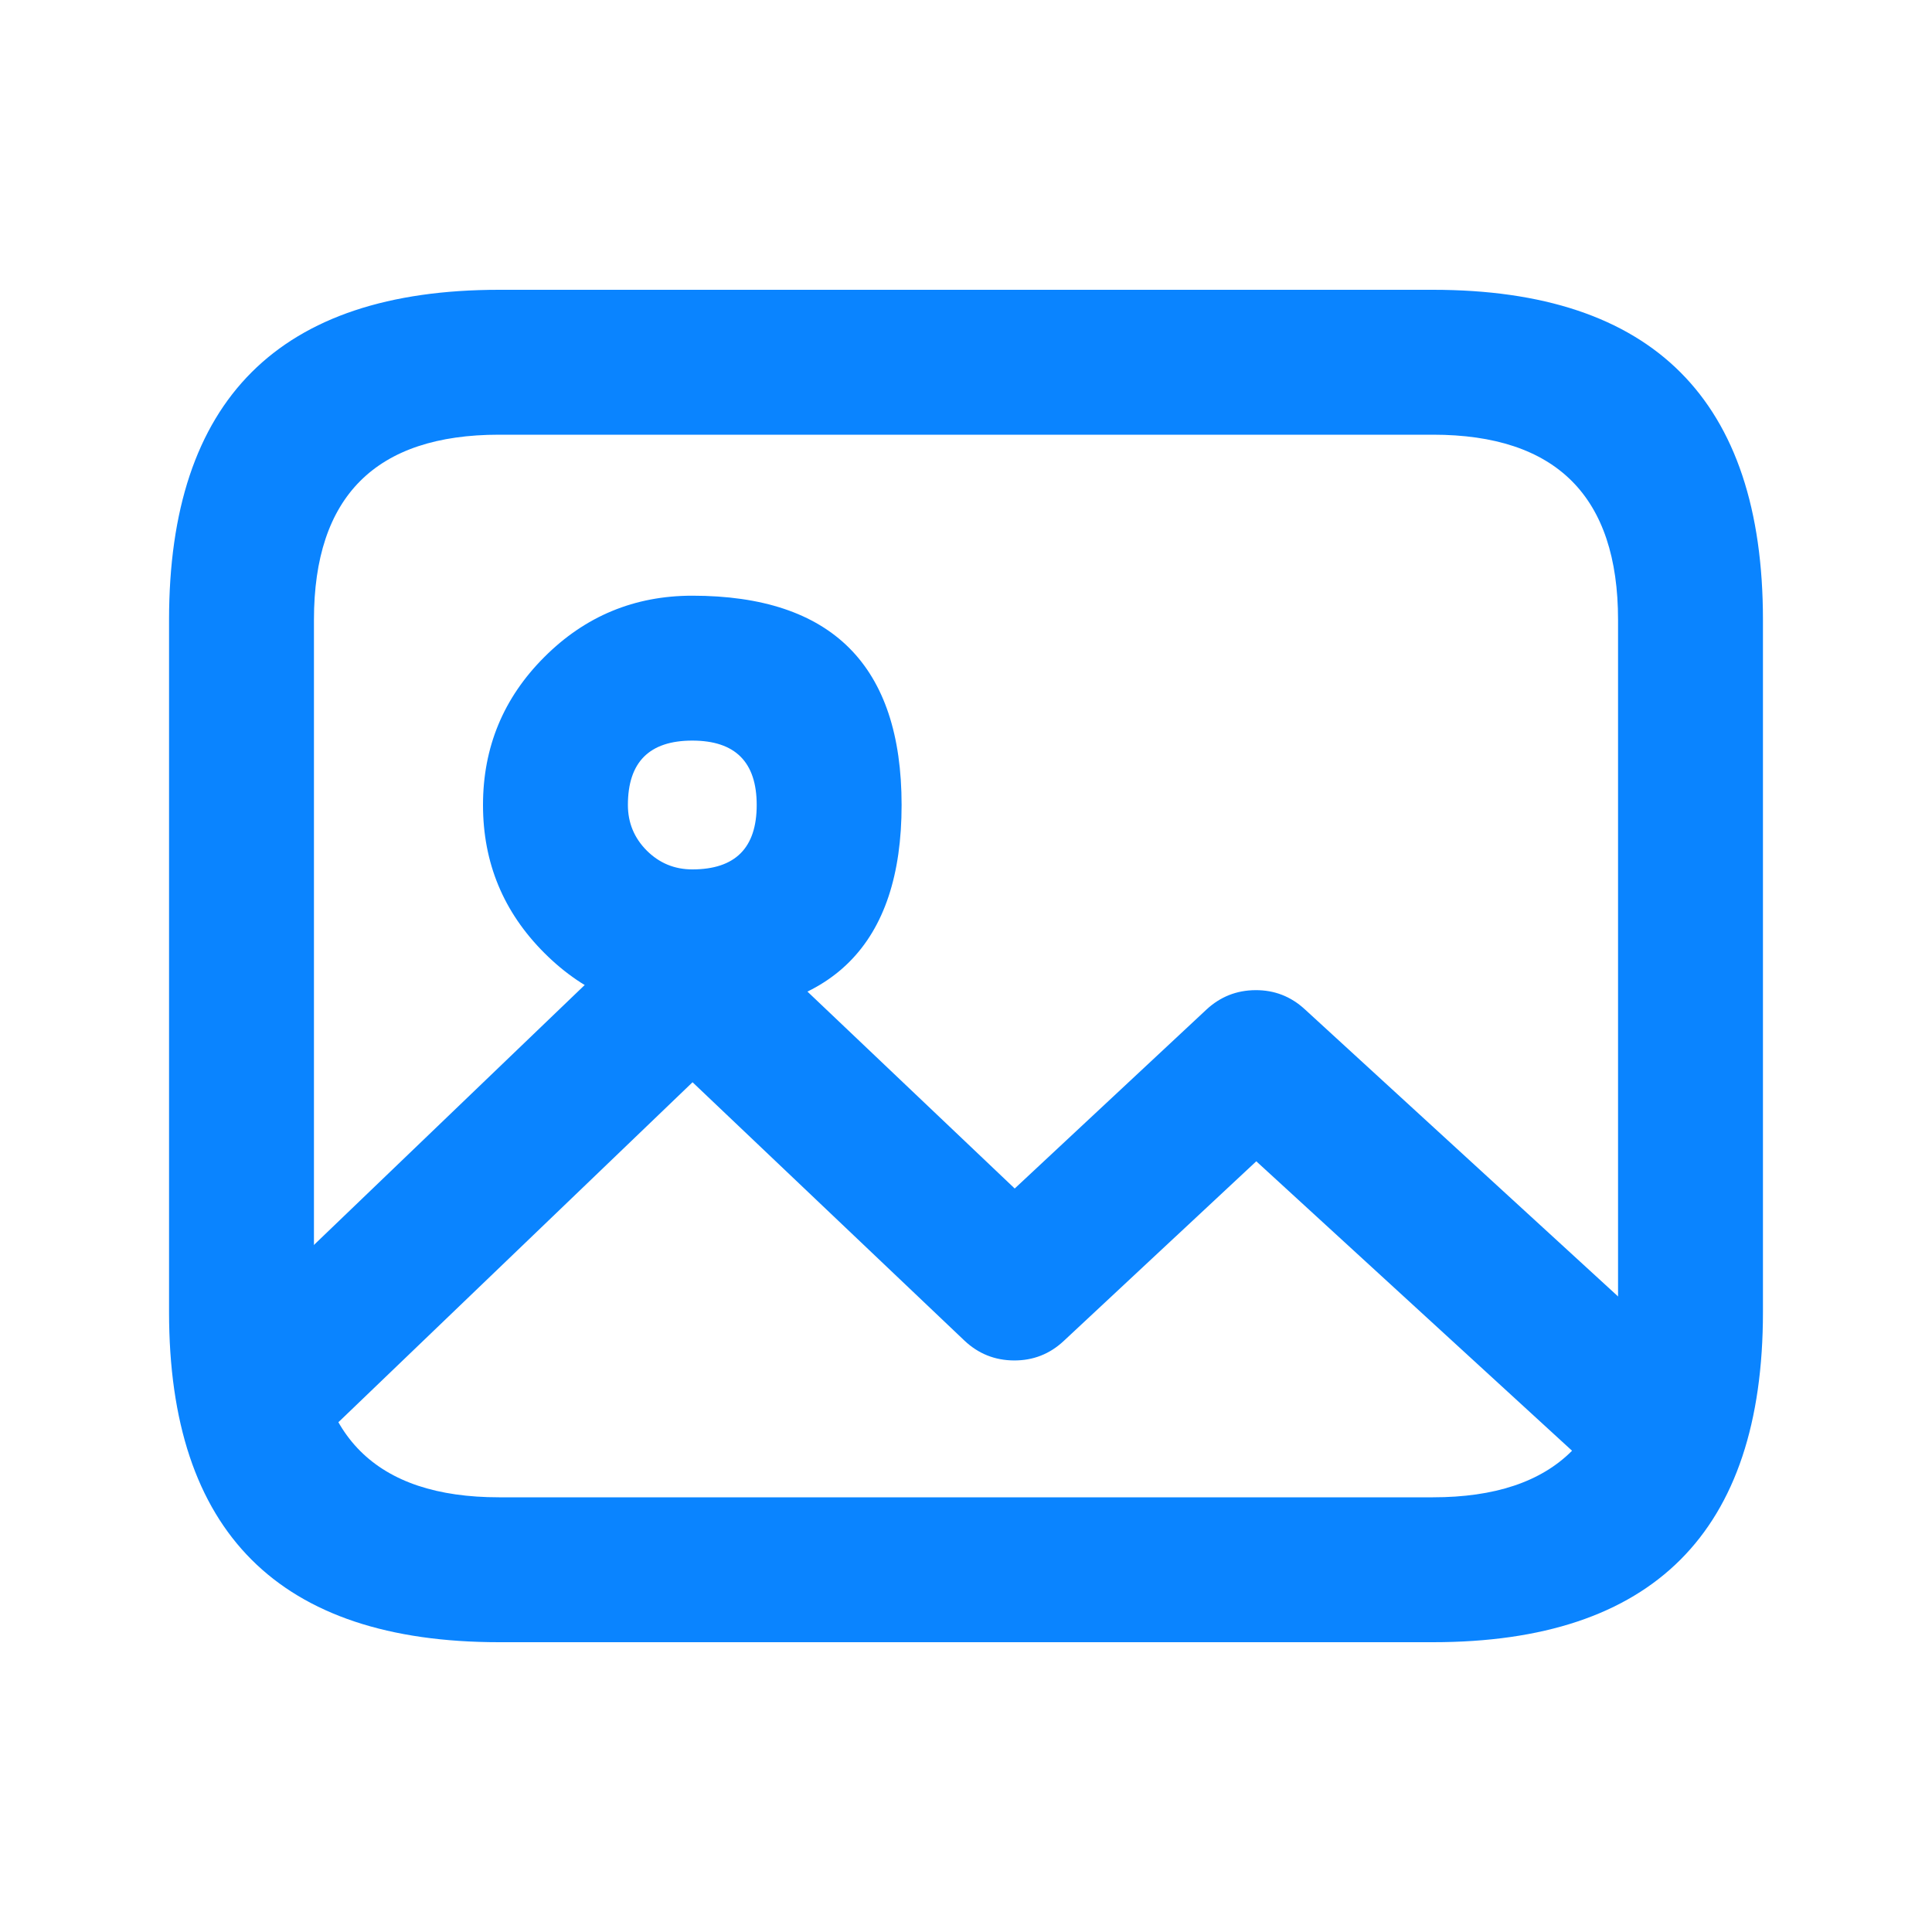
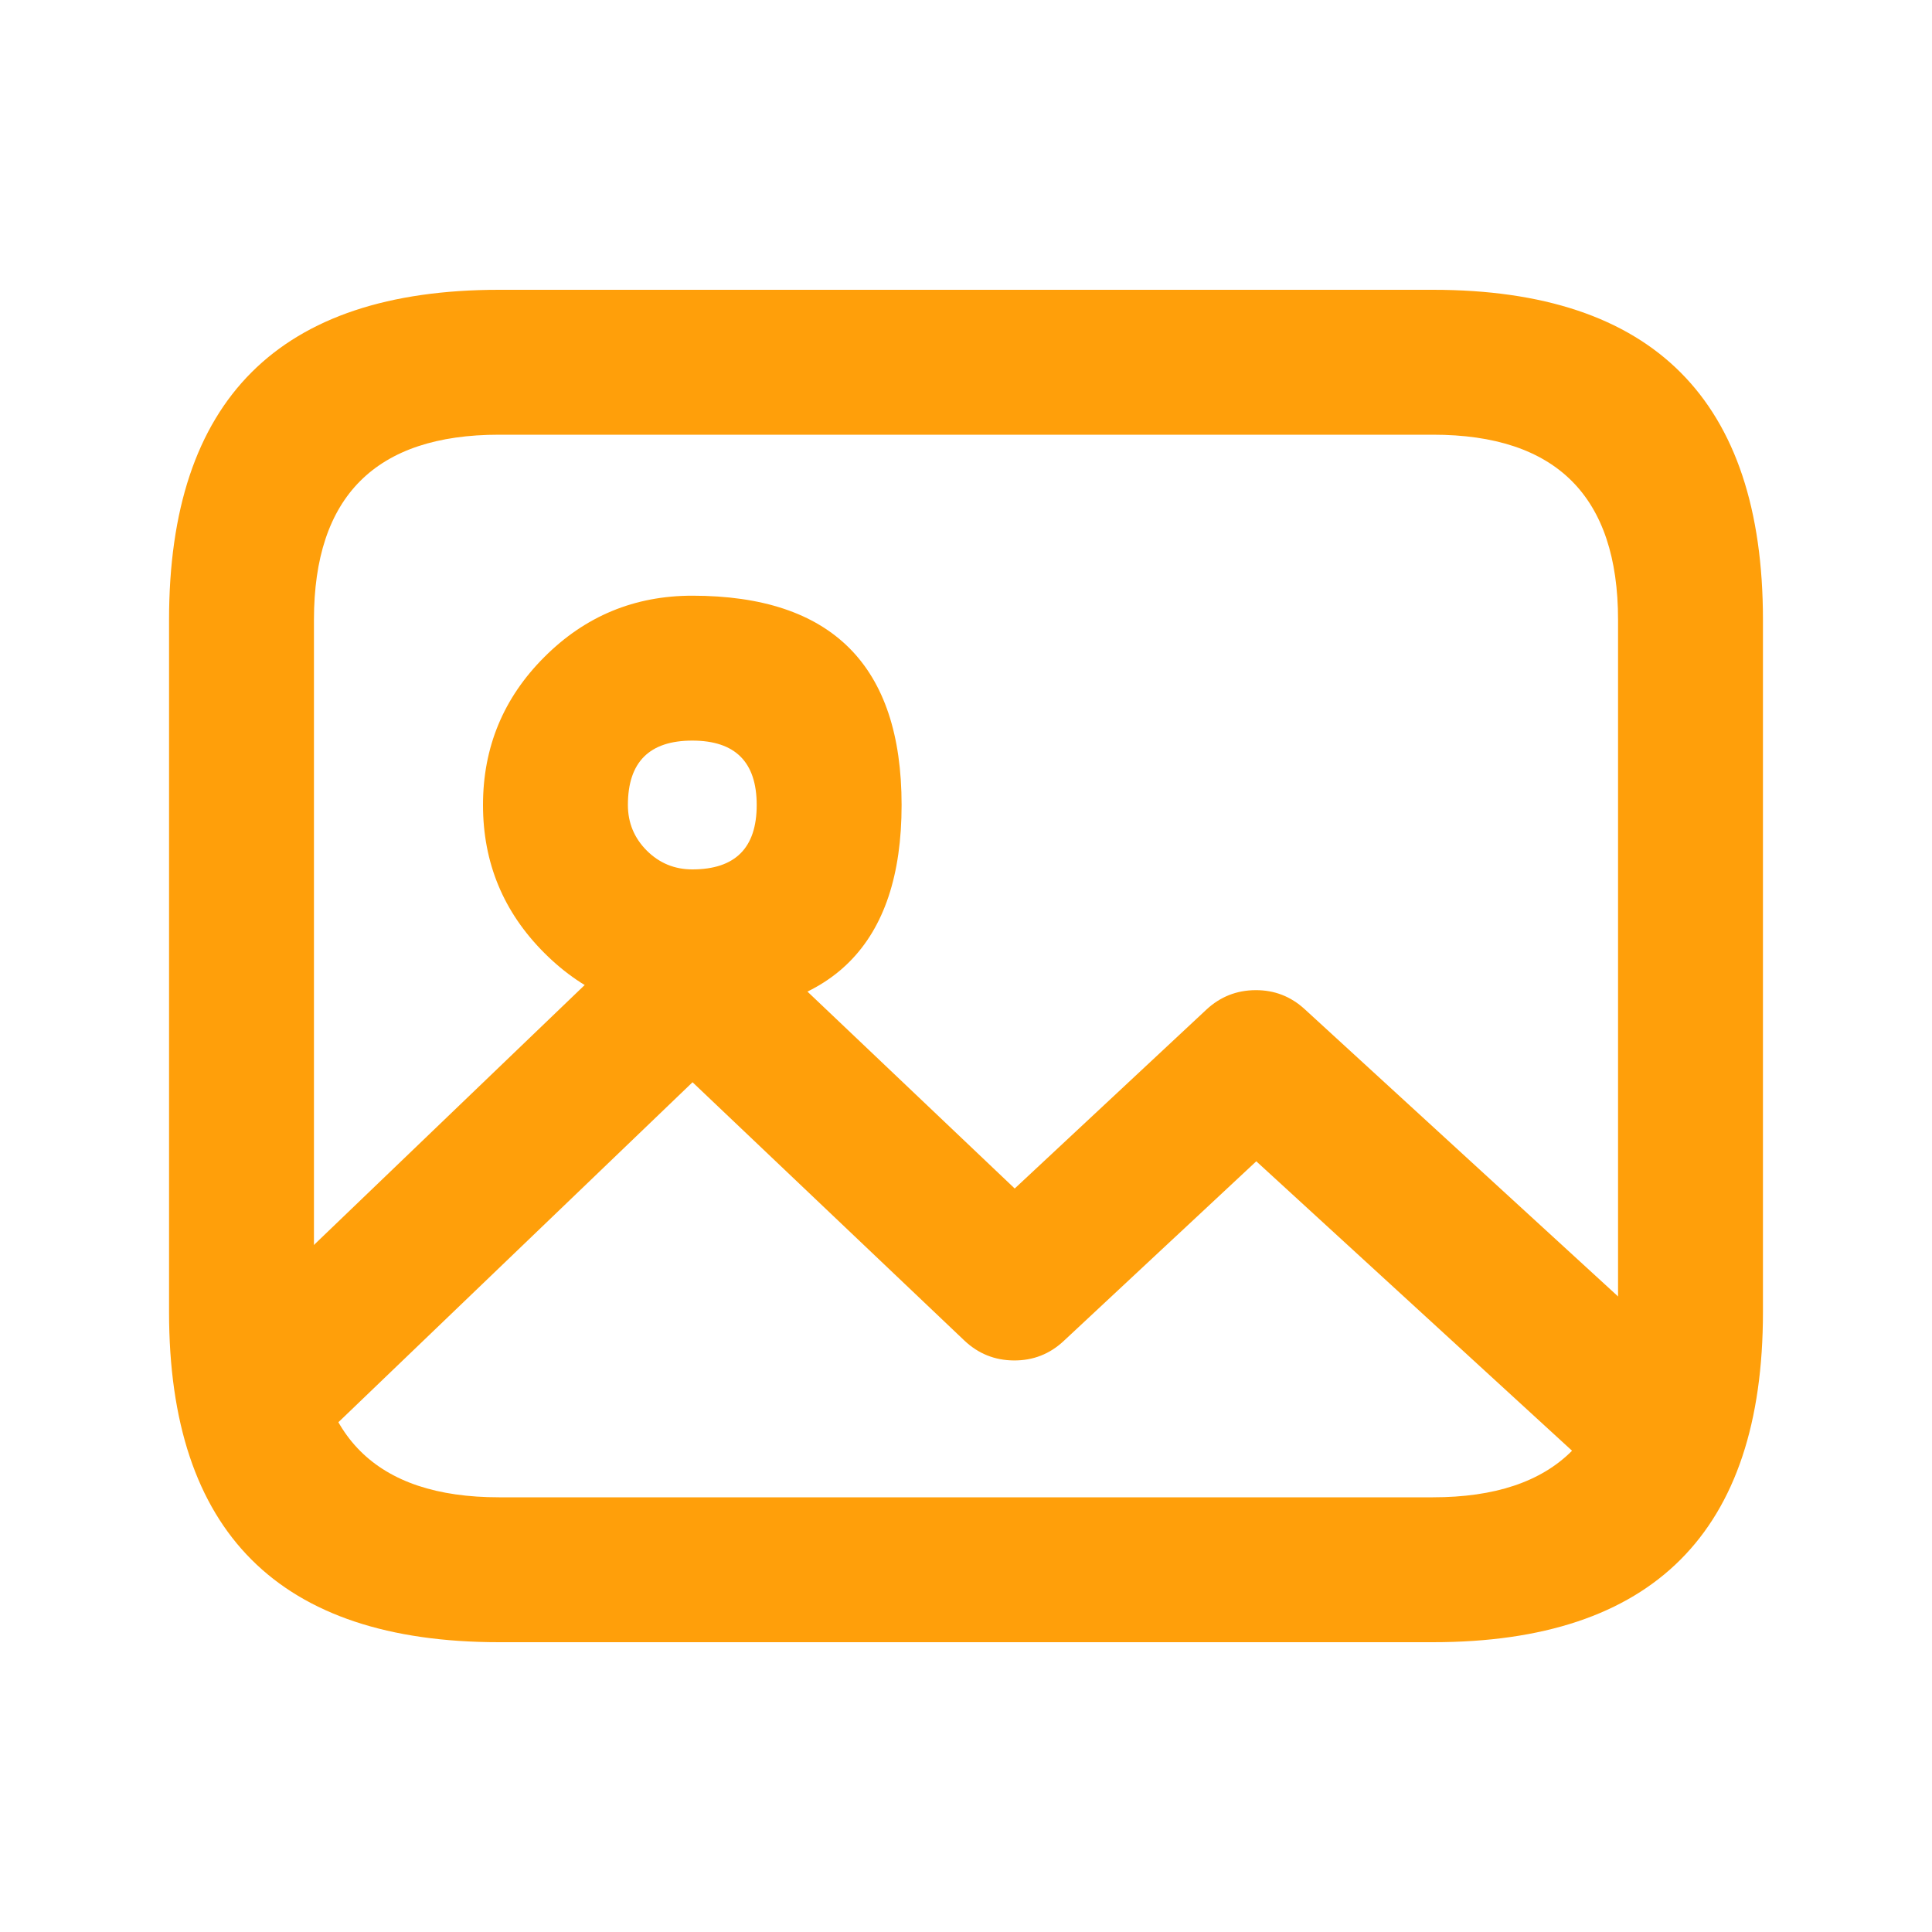
<svg xmlns="http://www.w3.org/2000/svg" width="24" height="24" viewBox="0 0 24 24">
-   <style id="current-color-scheme" type="text/css">.ColorScheme-Highlight{color:#0a84ff}</style>
-   <g class="ColorScheme-Highlight" fill="currentColor">
+   <style id="current-color-scheme" type="text/css">.ColorScheme-ActiveText{color:#ff9f0a}</style>
+   <g class="ColorScheme-ActiveText" fill="currentColor">
    <path d="M6.2,3.6 L17.8,3.6 Q21.9,3.6 21.9,7.7 L21.9,16.3 Q21.9,20.4 17.8,20.4 L6.2,20.4 Q2.1,20.4 2.1,16.3 L2.1,7.7 Q2.1,3.6 6.2,3.6 Z M6.2,5.4 Q3.9,5.4 3.9,7.7 L3.9,16.3 Q3.9,18.6 6.2,18.6 L17.8,18.6 Q20.1,18.6 20.1,16.3 L20.1,7.7 Q20.1,5.4 17.8,5.4 Z" />
    <path d="M11.2,10 Q11.2,12.6 8.6,12.6 Q7.523,12.6 6.762,11.838 Q6,11.077 6,10 Q6,8.923 6.762,8.162 Q7.523,7.4 8.6,7.4 Q11.2,7.4 11.2,10 Z M9.4,10 Q9.4,9.2 8.6,9.2 Q8.2,9.2 8,9.4 Q7.8,9.6 7.8,10 Q7.8,10.331 8.034,10.566 Q8.269,10.8 8.6,10.8 Q9.4,10.8 9.4,10 Z" />
    <path d="M2.977,16.351 L7.977,11.551 Q8.237,11.301 8.598,11.3 Q8.958,11.299 9.22,11.548 L12.605,14.764 L14.986,12.542 Q15.244,12.302 15.596,12.3 Q15.948,12.298 16.208,12.537 L21.008,16.937 Q21.283,17.188 21.299,17.561 Q21.315,17.933 21.063,18.208 Q20.812,18.483 20.439,18.499 Q20.067,18.515 19.792,18.263 L15.606,14.426 L13.214,16.658 Q12.953,16.902 12.596,16.9 Q12.239,16.898 11.98,16.653 L8.603,13.444 L4.223,17.649 Q3.954,17.907 3.582,17.9 Q3.209,17.892 2.951,17.623 Q2.693,17.354 2.7,16.982 Q2.708,16.609 2.977,16.351 Z" />
  </g>
</svg>
